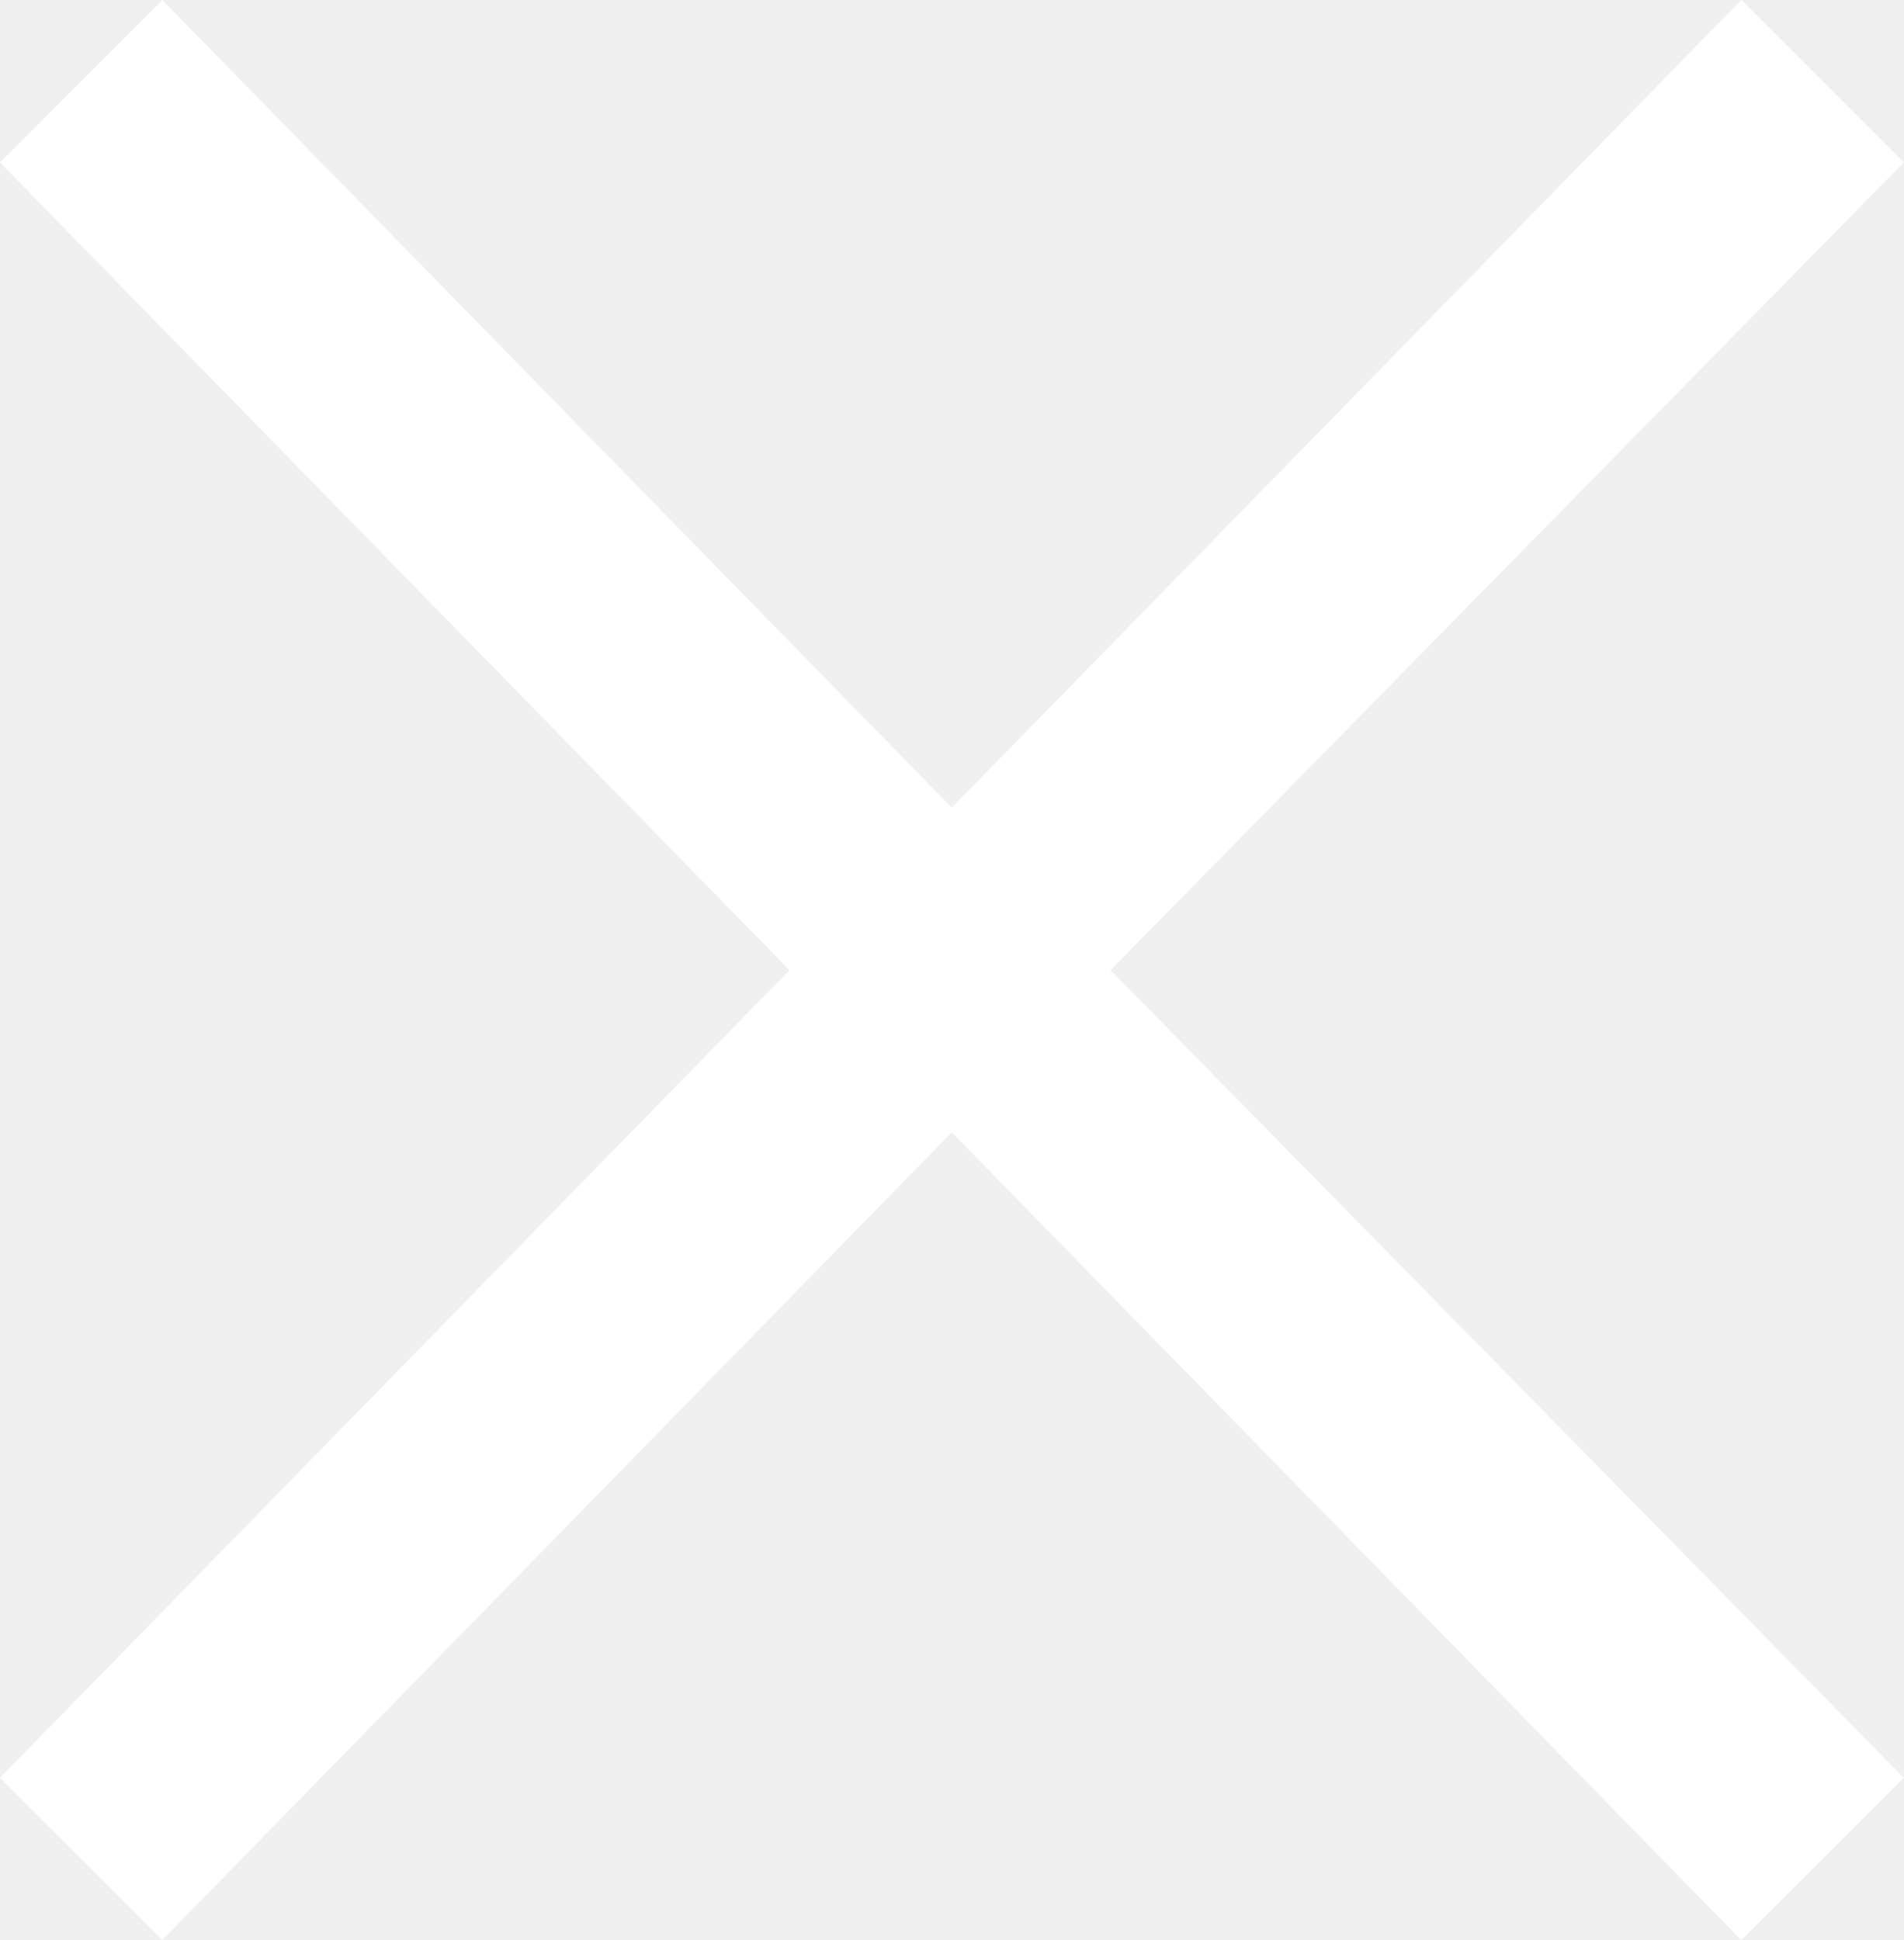
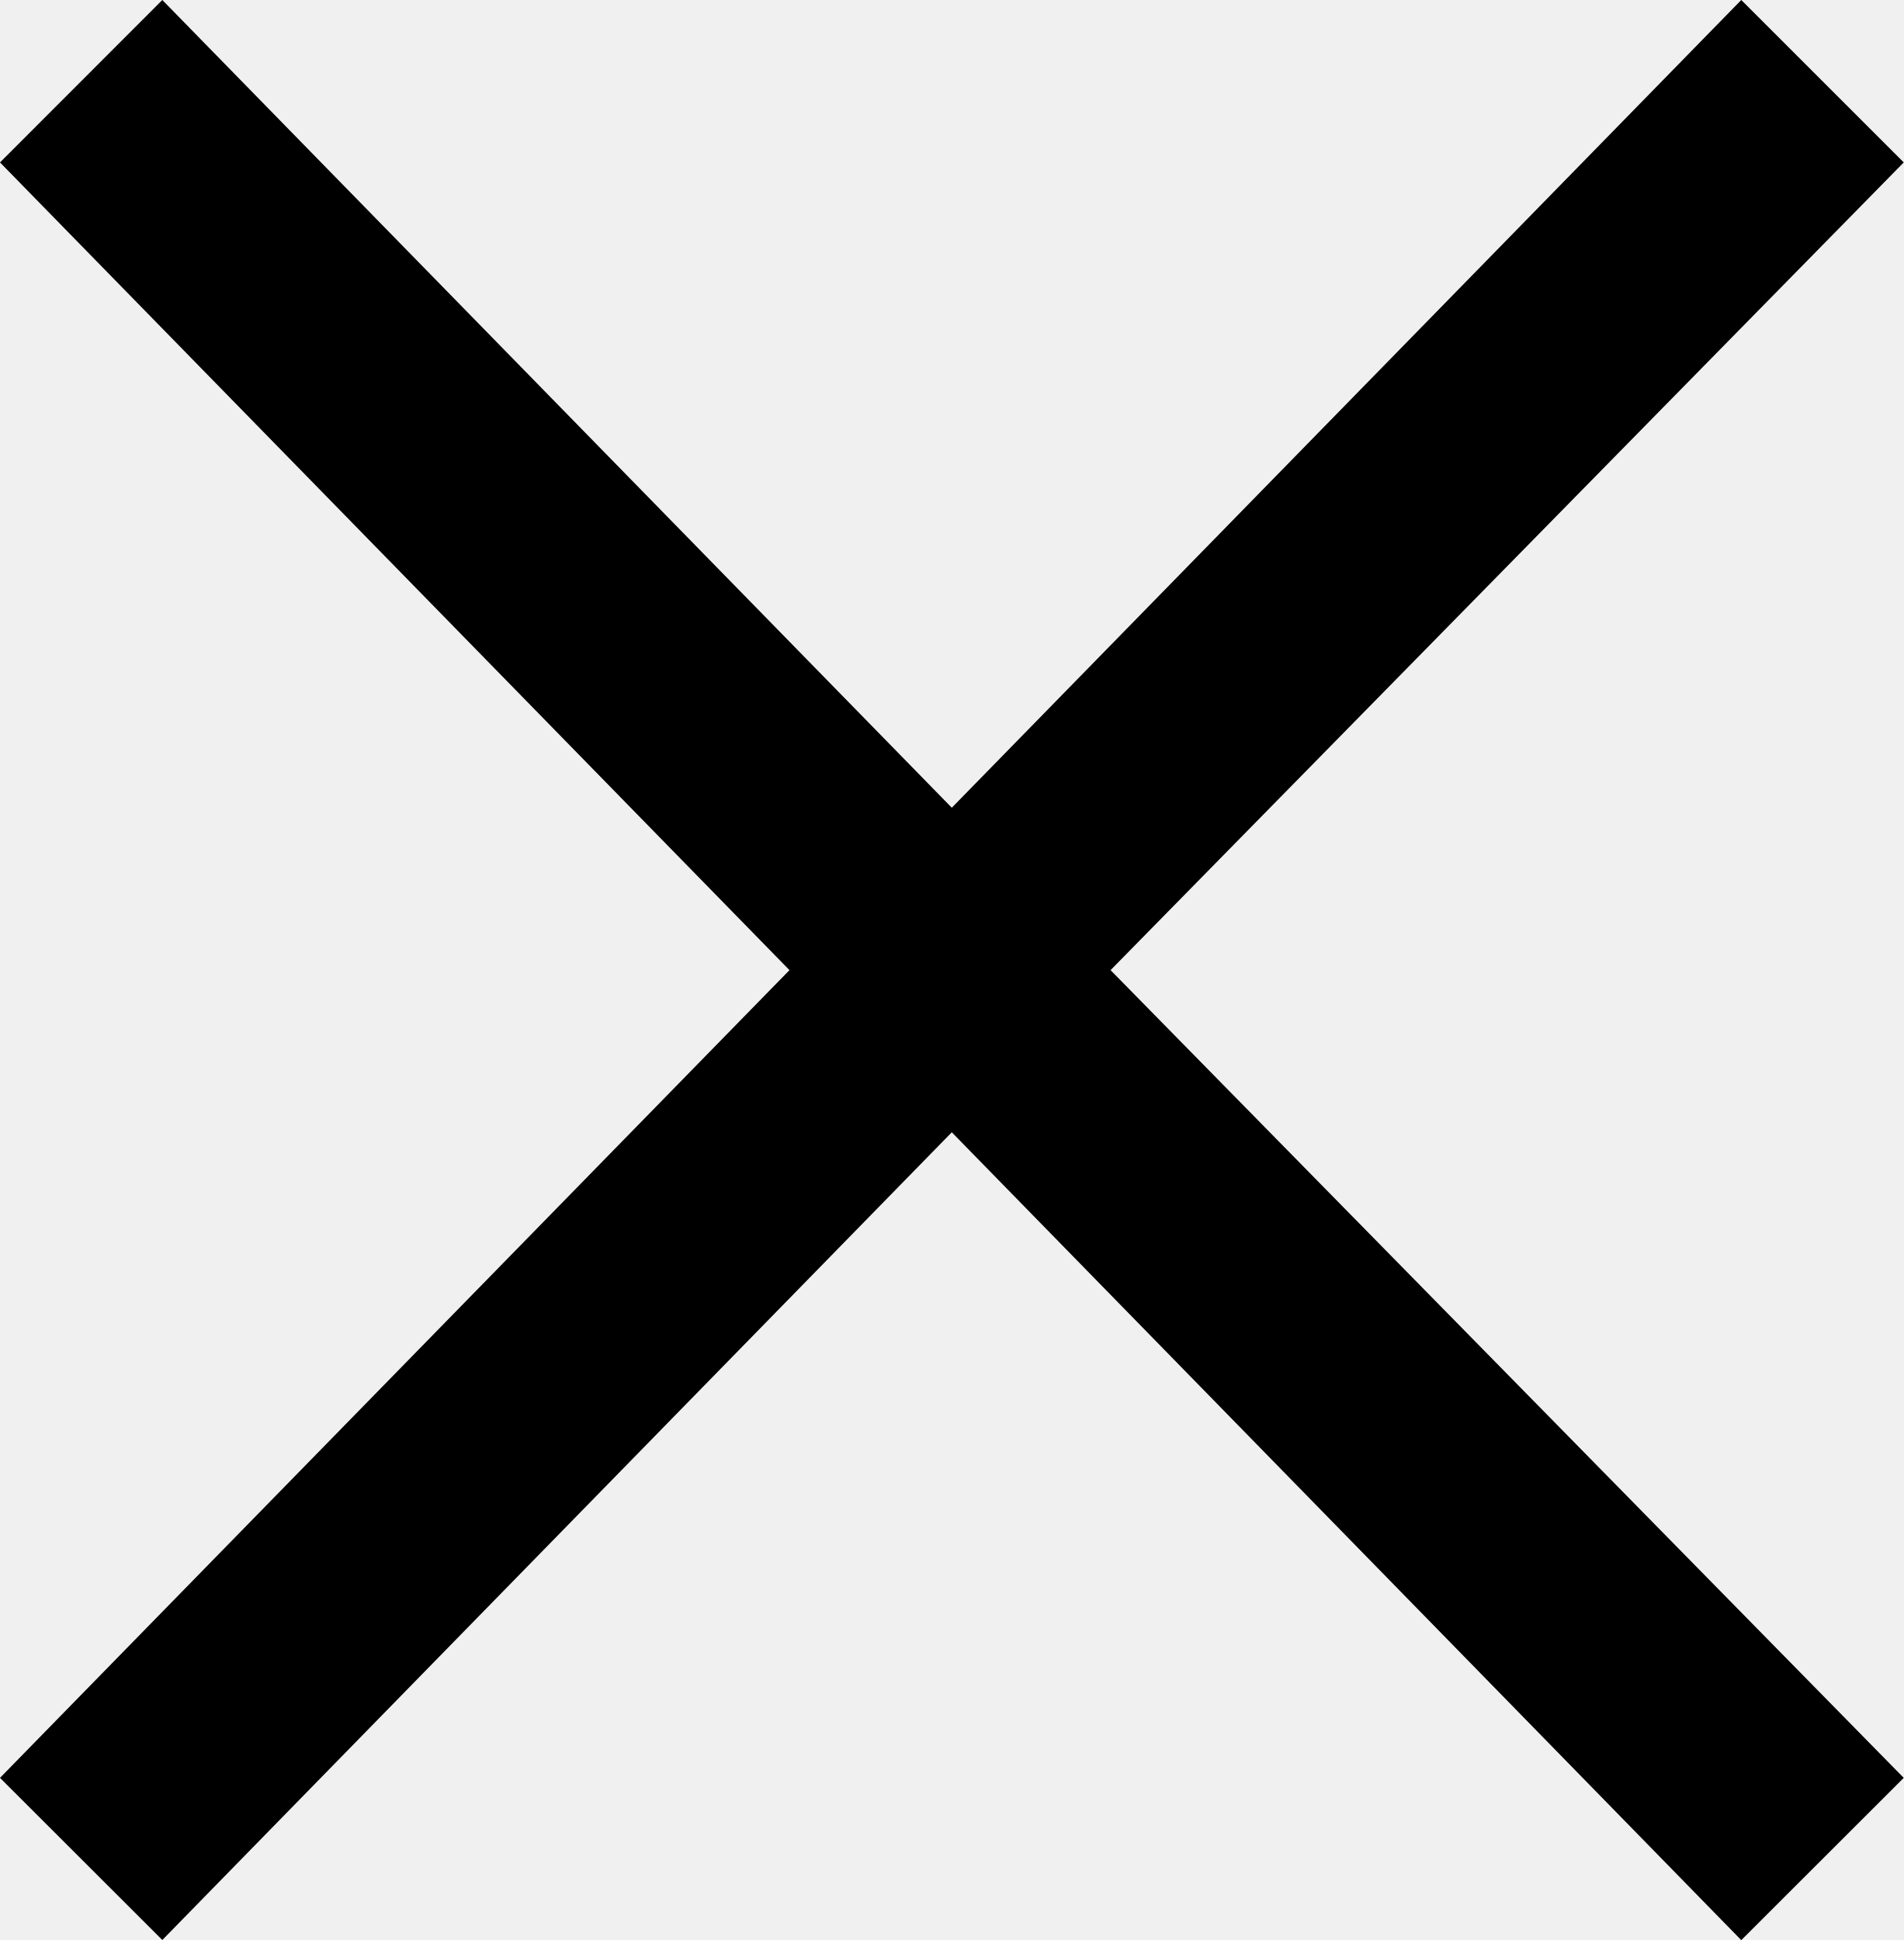
<svg xmlns="http://www.w3.org/2000/svg" version="1.1" id="Layer_1" x="0px" y="0px" width="13.417px" height="13.676px" viewBox="0 0 13.417 13.676" enable-background="new 0 0 13.417 13.676" xml:space="preserve">
  <g>
-     <path fill="#FFFFFF" d="M1.144,0l5.564,5.694L12.272,0l1.145,1.145l-5.59,5.694l5.59,5.694l-1.145,1.144L6.708,7.982l-5.564,5.694   L0,12.533l5.564-5.694L0,1.145L1.144,0z" />
+     <path fill="#000000" d="M1.144,0l5.564,5.694L12.272,0l1.145,1.145l-5.59,5.694l5.59,5.694l-1.145,1.144L6.708,7.982l-5.564,5.694   L0,12.533l5.564-5.694L0,1.145L1.144,0z" />
  </g>
</svg>
